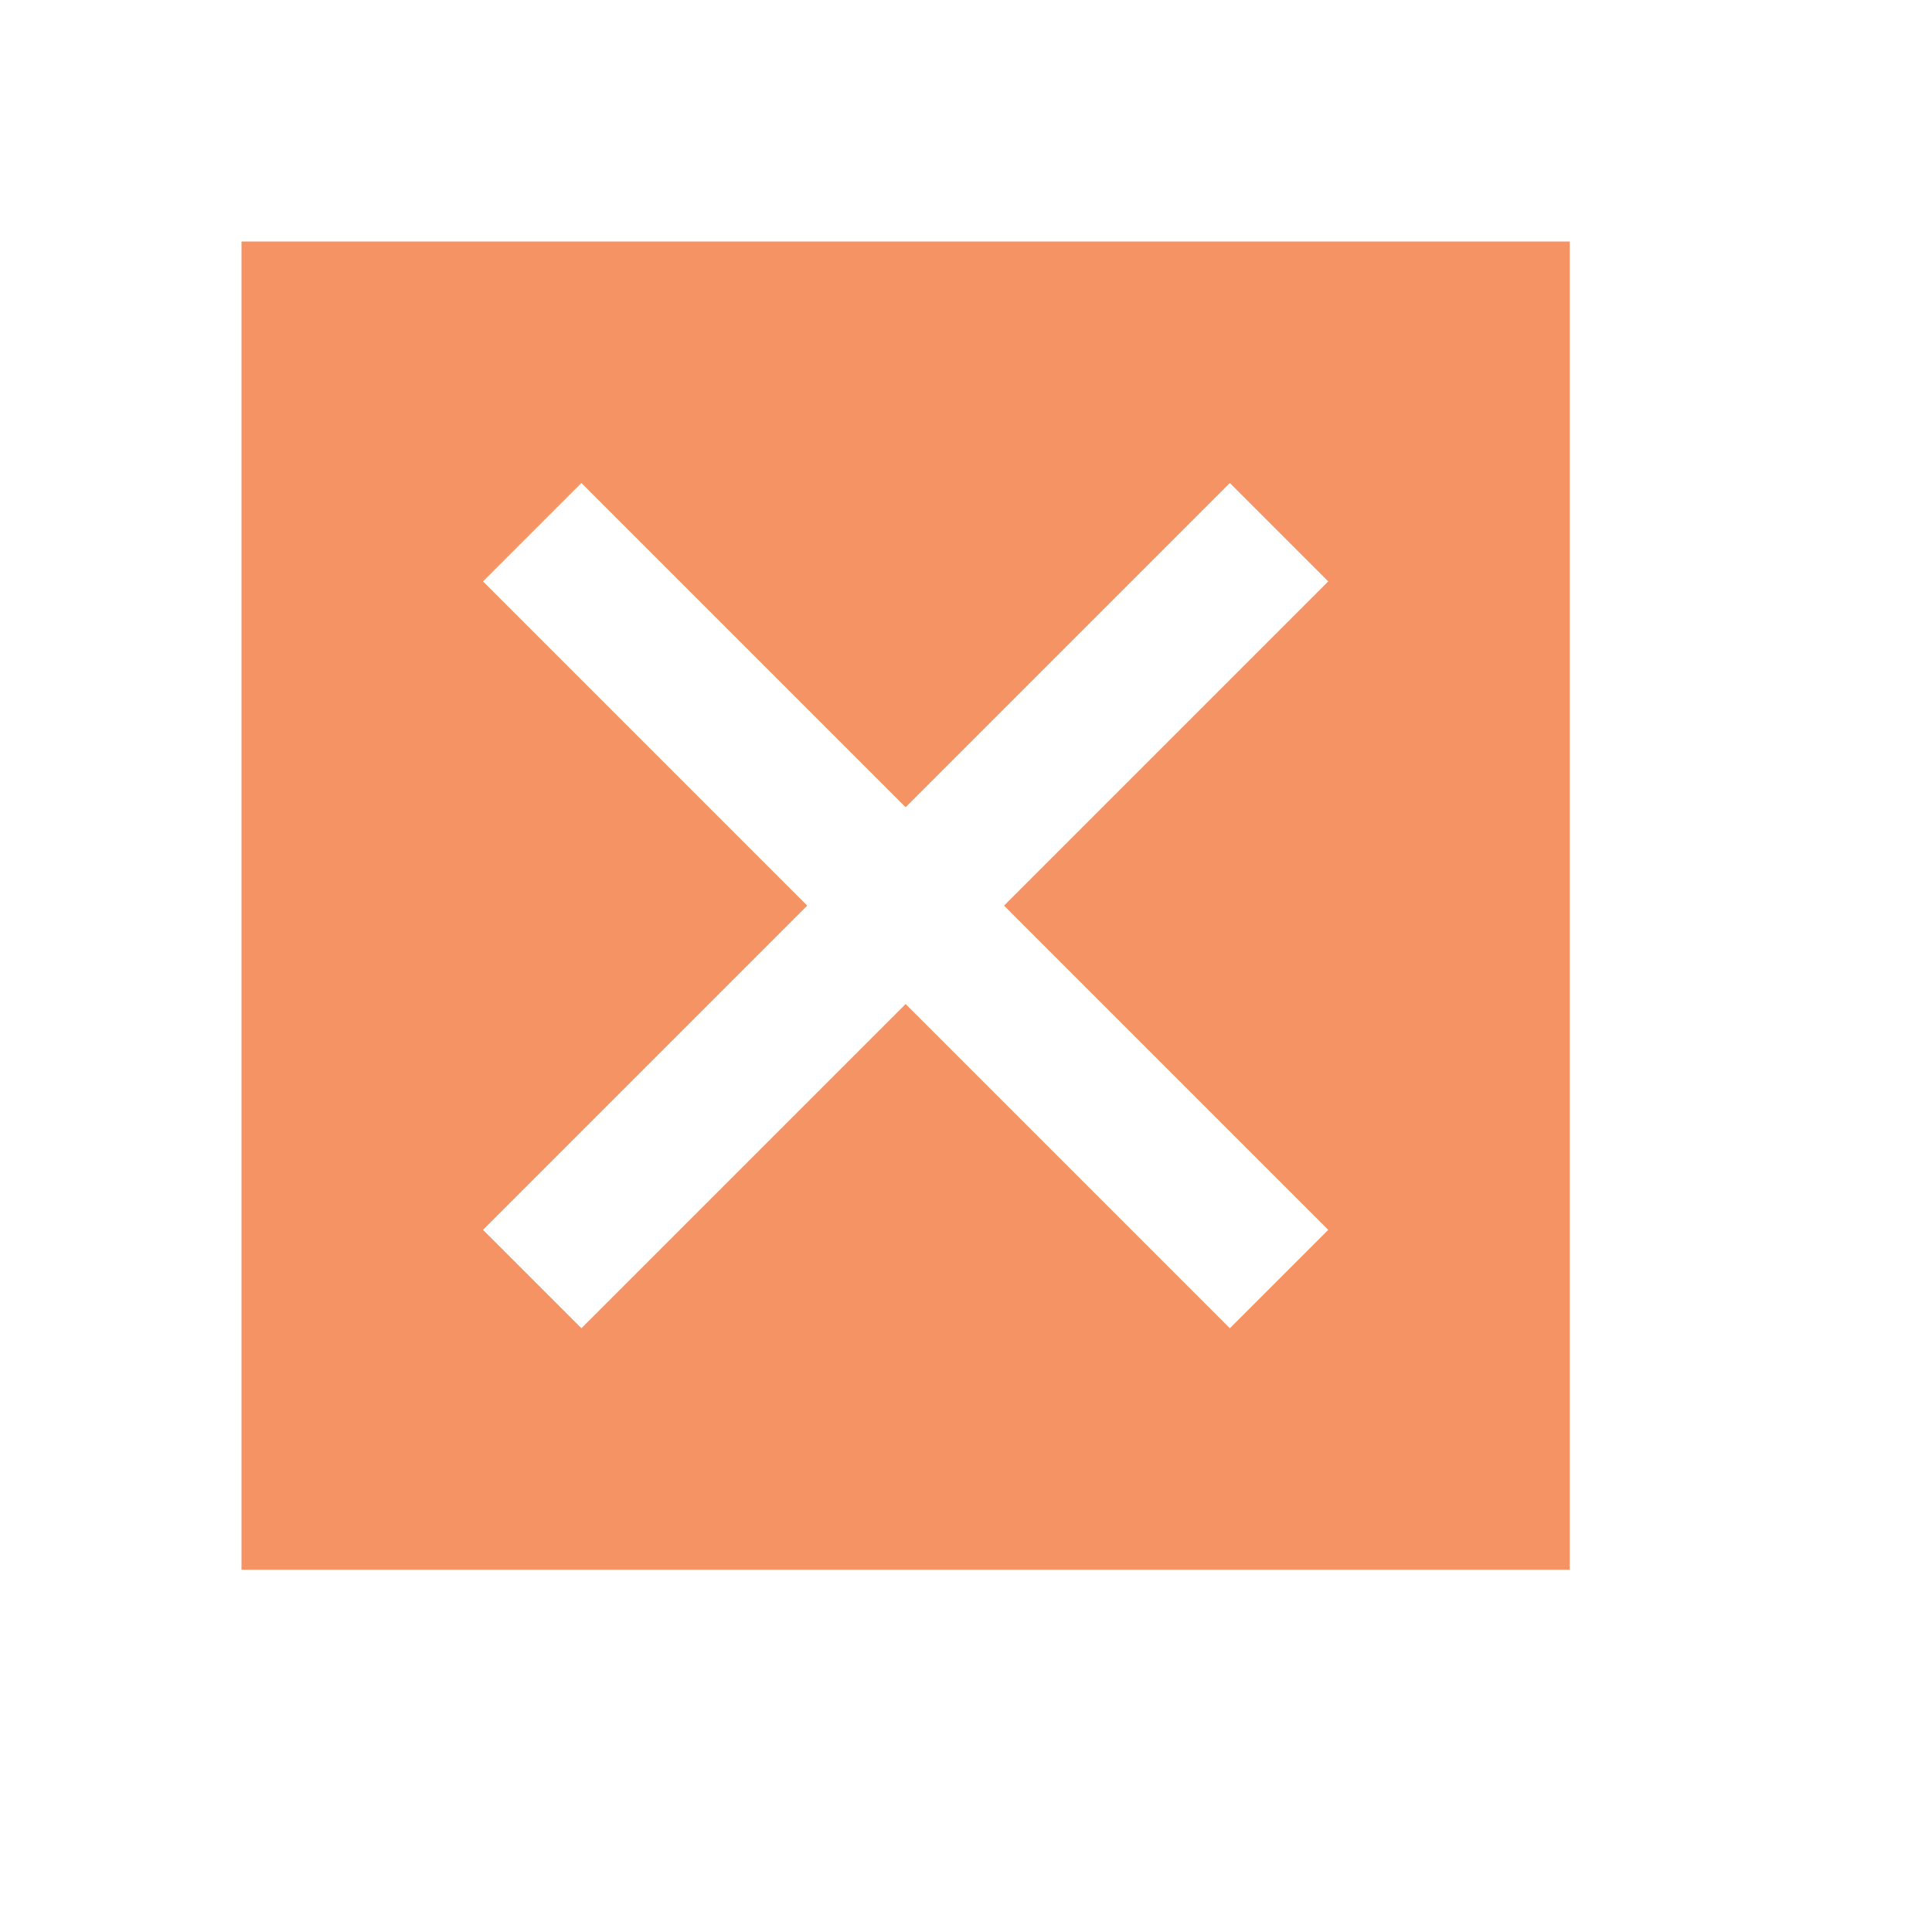
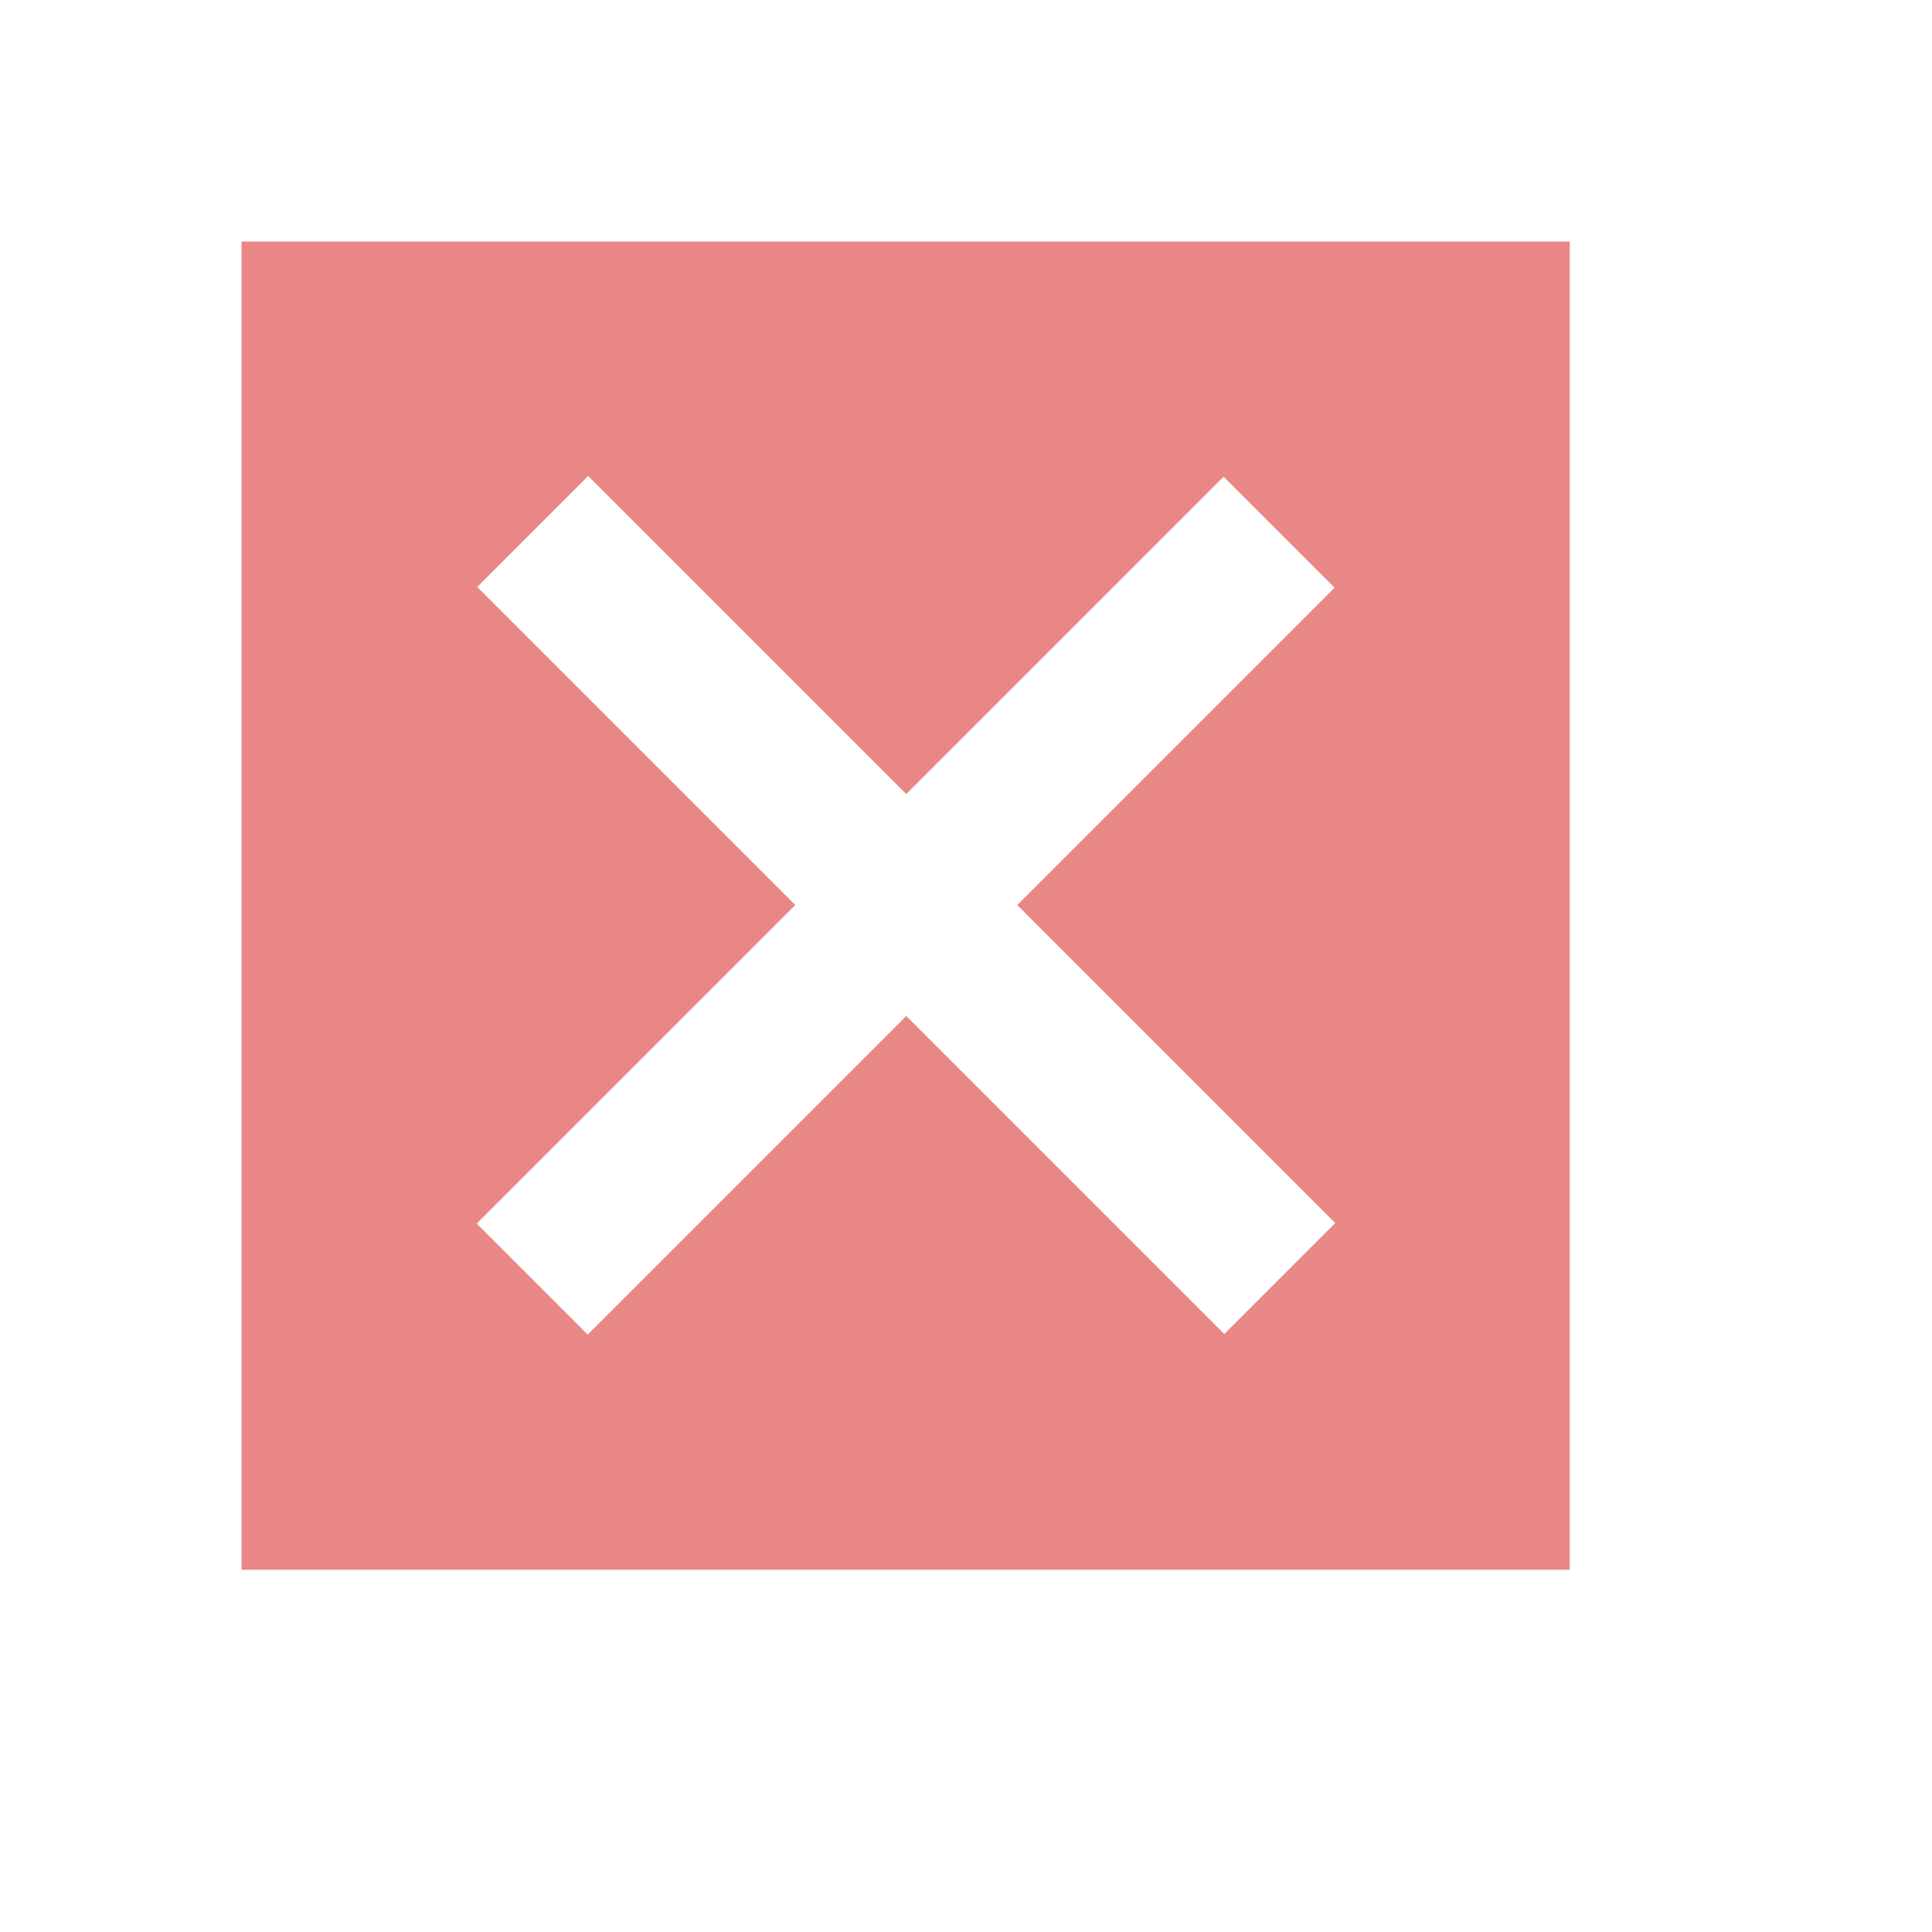
<svg xmlns="http://www.w3.org/2000/svg" width="16" height="16" viewBox="0 0 16 16">
-   <path fill="#F26522" fill-rule="evenodd" d="M8.315,7.5 L11,4.815 L10.185,4 L7.5,6.685 L4.815,4 L4,4.815 L6.685,7.5 L4,10.185 L4.815,11 L7.5,8.315 L10.185,11 L11,10.185 L8.315,7.5 Z M2,2 L13,2 L13,13 L2,13 L2,2 Z" opacity=".7" />
+   <path fill="#E05555" fill-opacity=".7" fill-rule="evenodd" d="M7.505,6.576 L4.871,3.942 L3.952,4.861 L6.586,7.495 L3.948,10.133 L4.867,11.052 L7.505,8.414 L10.139,11.048 L11.058,10.129 L8.424,7.495 L11.052,4.867 L10.133,3.948 L7.505,6.576 Z M2,2 L13,2 L13,13 L2,13 L2,2 Z" />
</svg>
